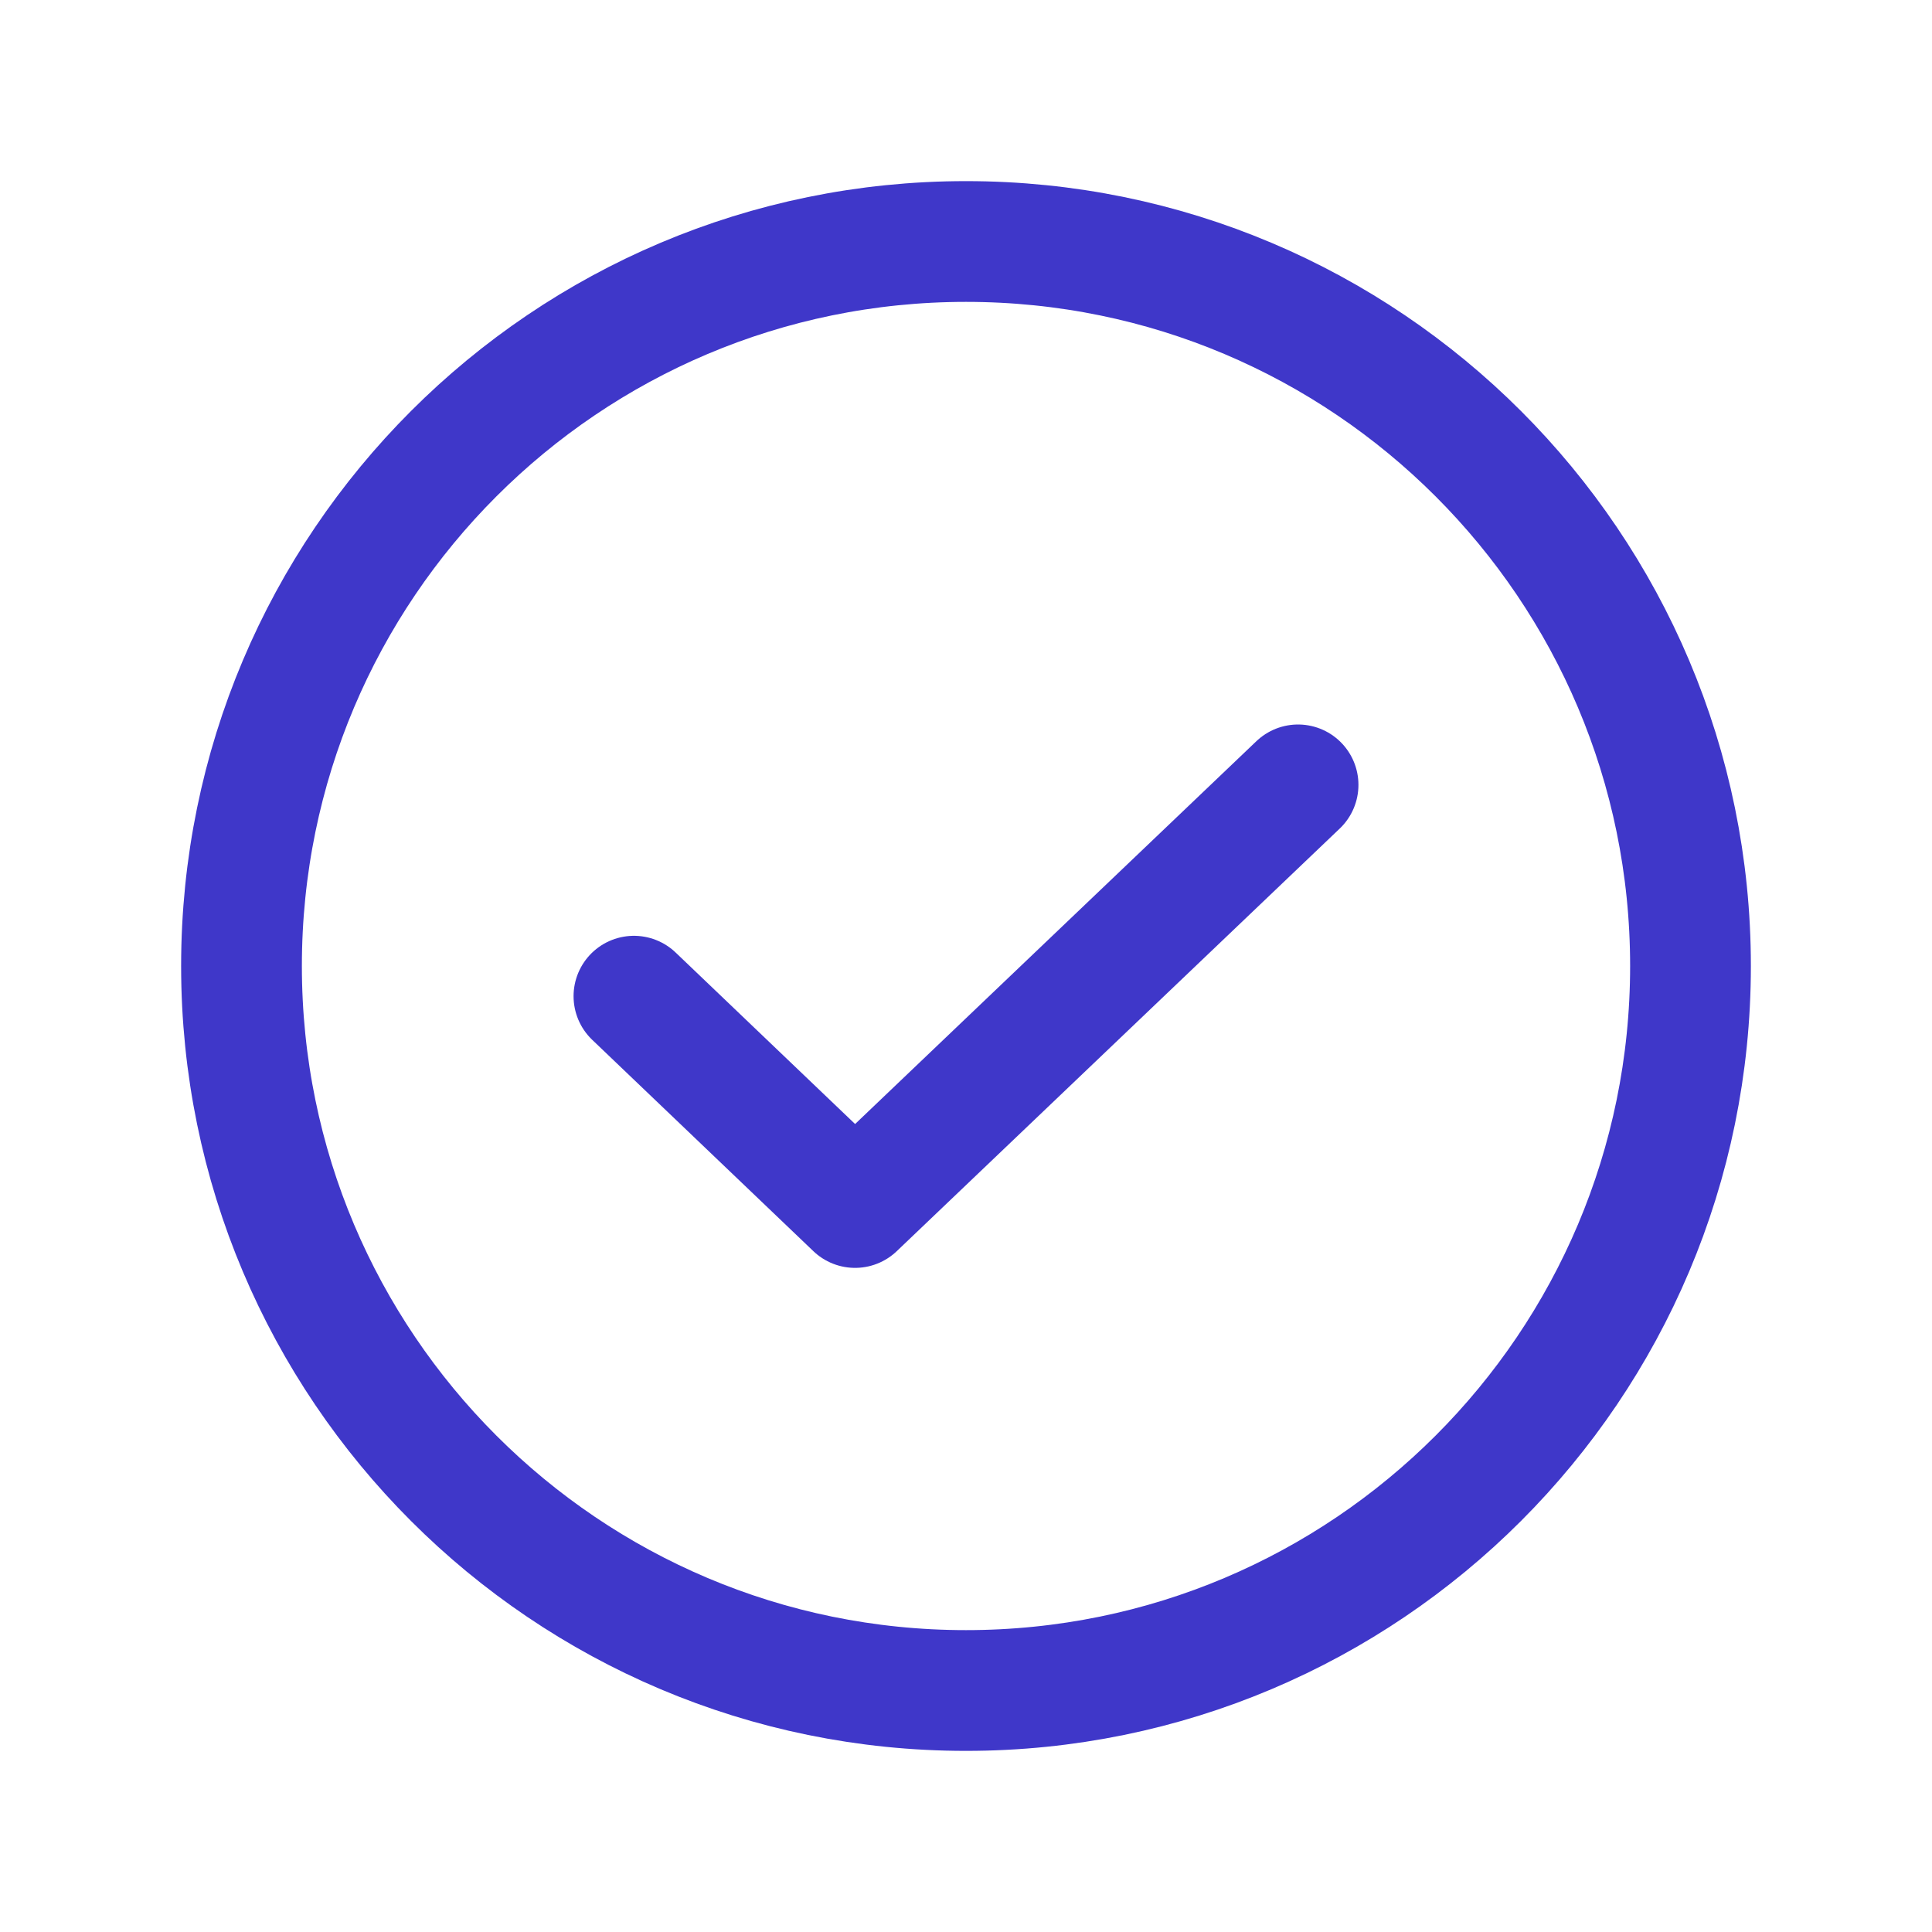
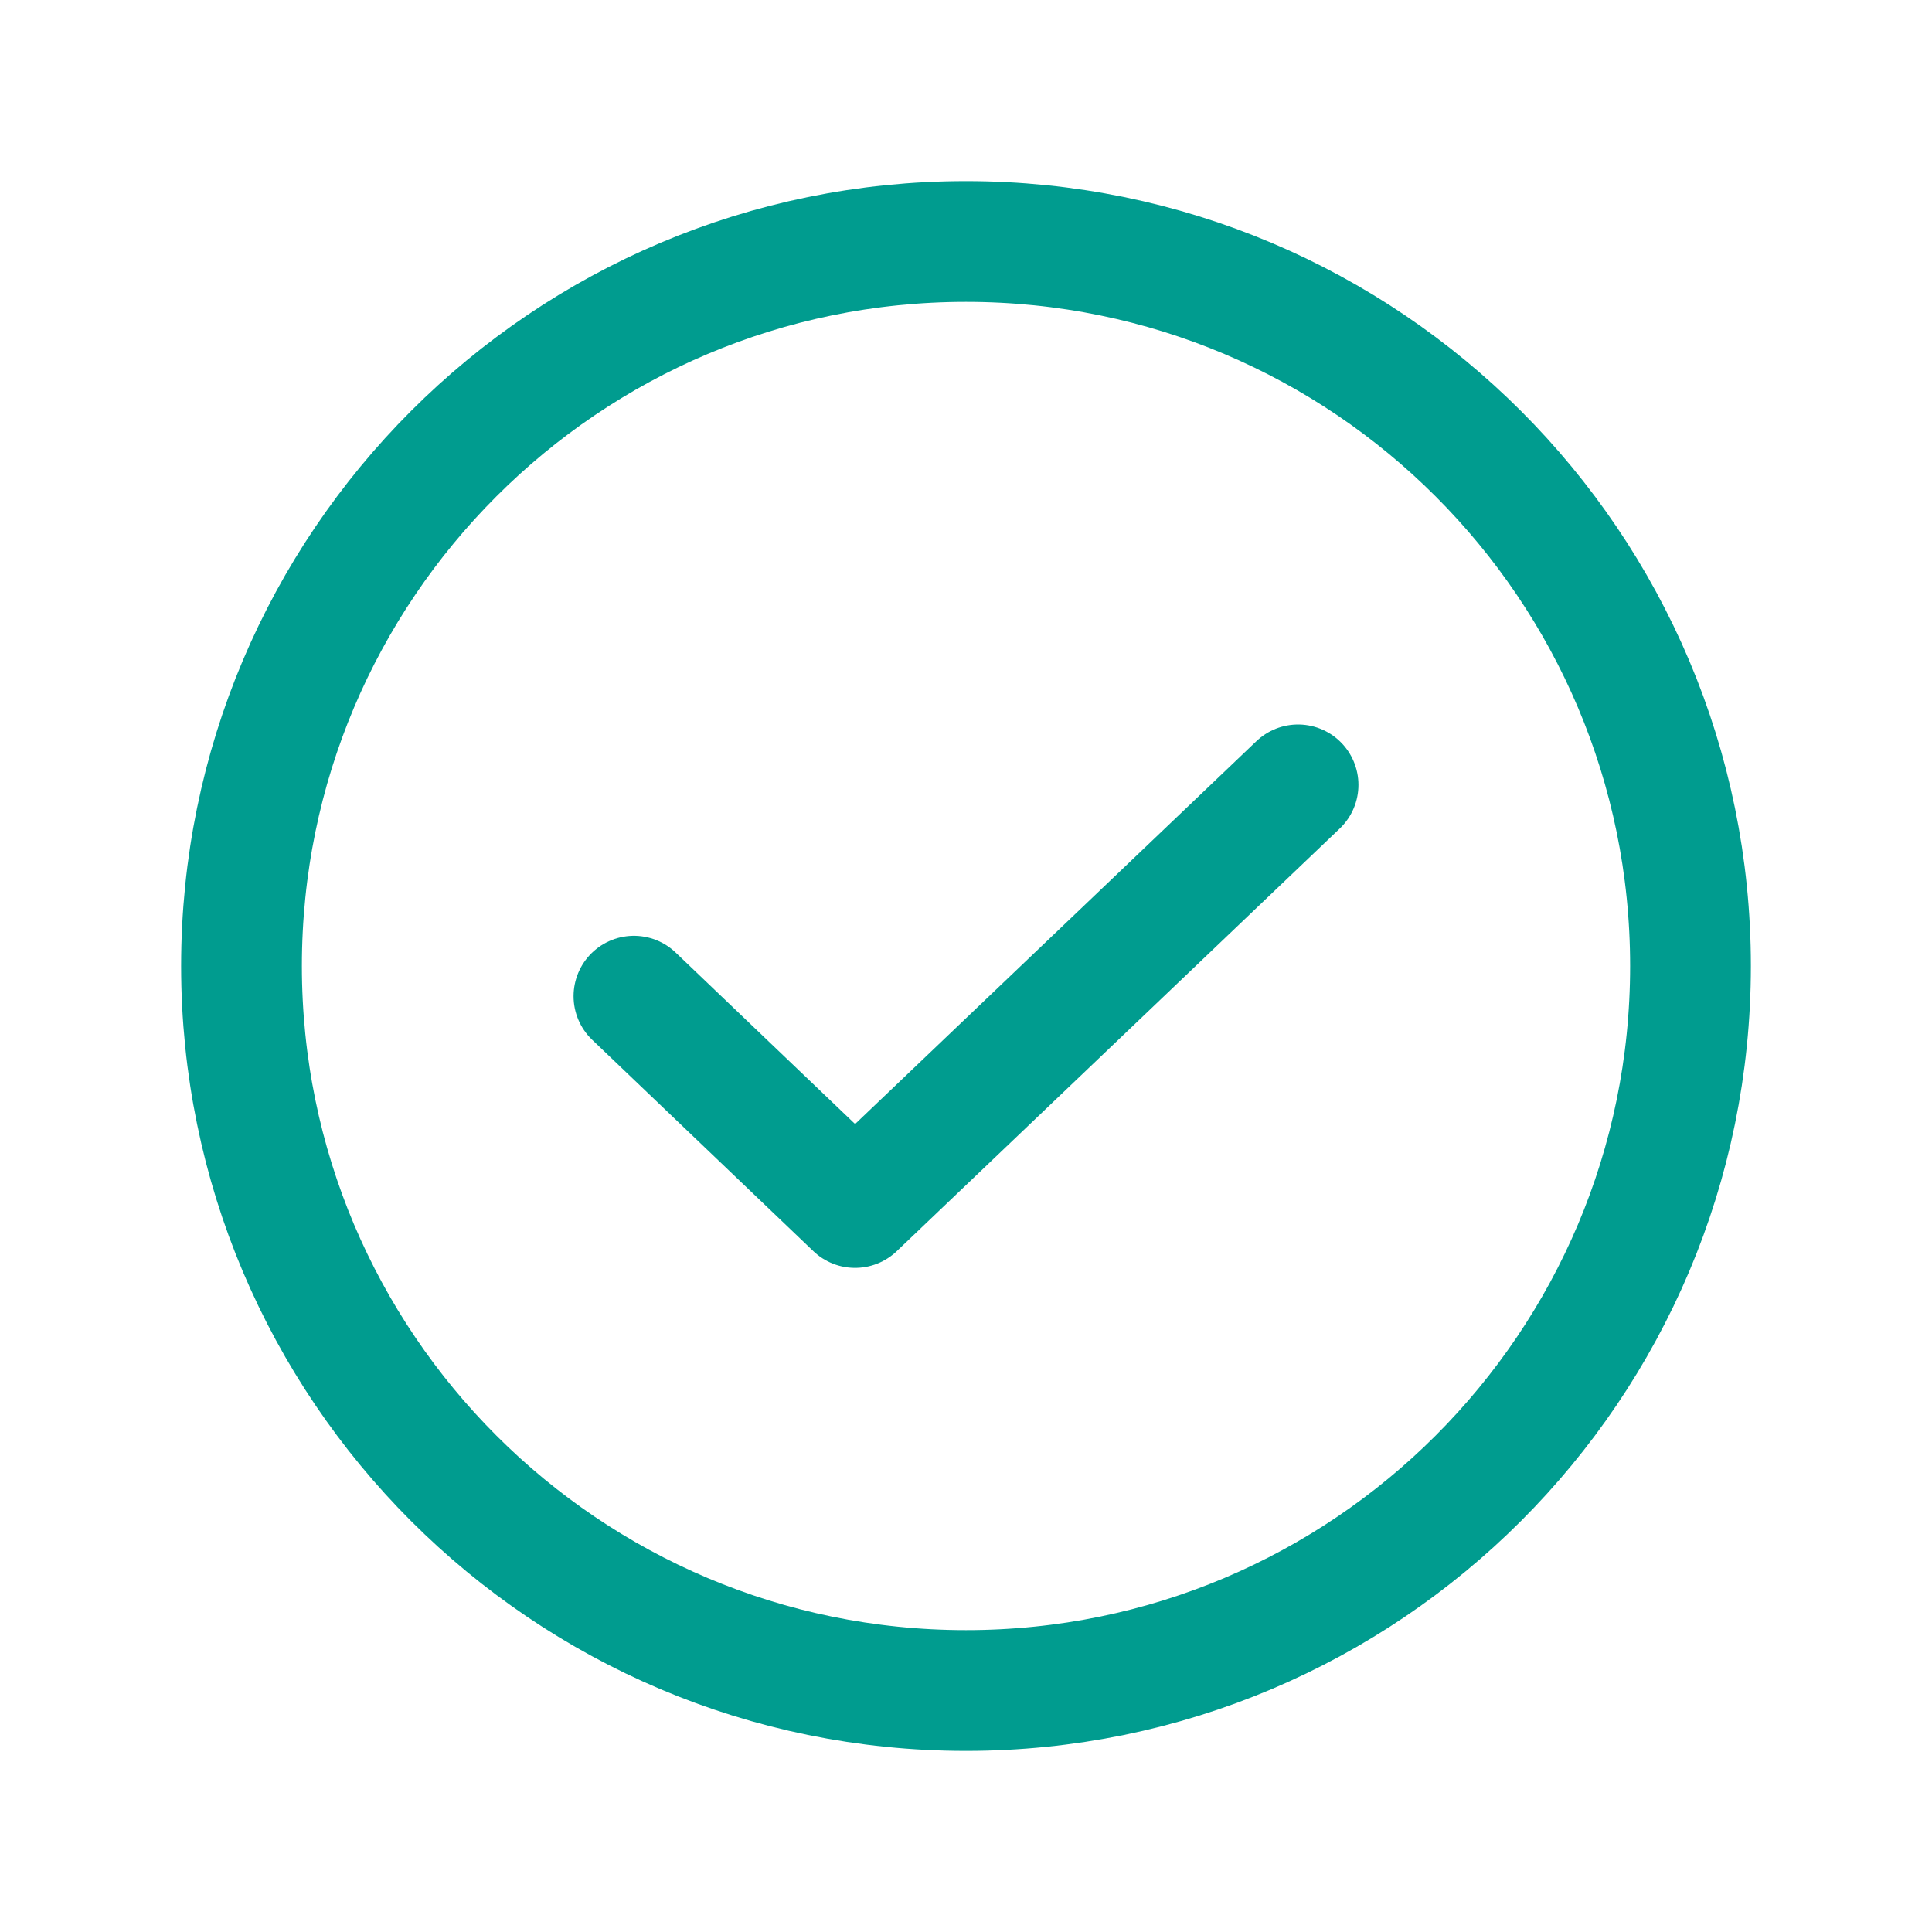
- <svg xmlns="http://www.w3.org/2000/svg" width="192" height="192" fill="#3f37c9" viewBox="0 0 256 256">
+ <svg xmlns="http://www.w3.org/2000/svg" width="192" height="192" fill="#009c8f" viewBox="0 0 256 256">
  <rect width="256" height="256" fill="none" />
-   <polyline points="172 104 113.3 160 84 132" fill="none" stroke="#3f37c9" stroke-linecap="round" stroke-linejoin="round" stroke-width="16" />
-   <circle cx="128" cy="128" r="96" fill="none" stroke="#3f37c9" stroke-linecap="round" stroke-linejoin="round" stroke-width="16" />
+   <polyline points="172 104 113.3 160 84 132" fill="none" stroke="#009c8f" stroke-linecap="round" stroke-linejoin="round" stroke-width="16" />
+   <circle cx="128" cy="128" r="96" fill="none" stroke="#009c8f" stroke-linecap="round" stroke-linejoin="round" stroke-width="16" />
</svg>
